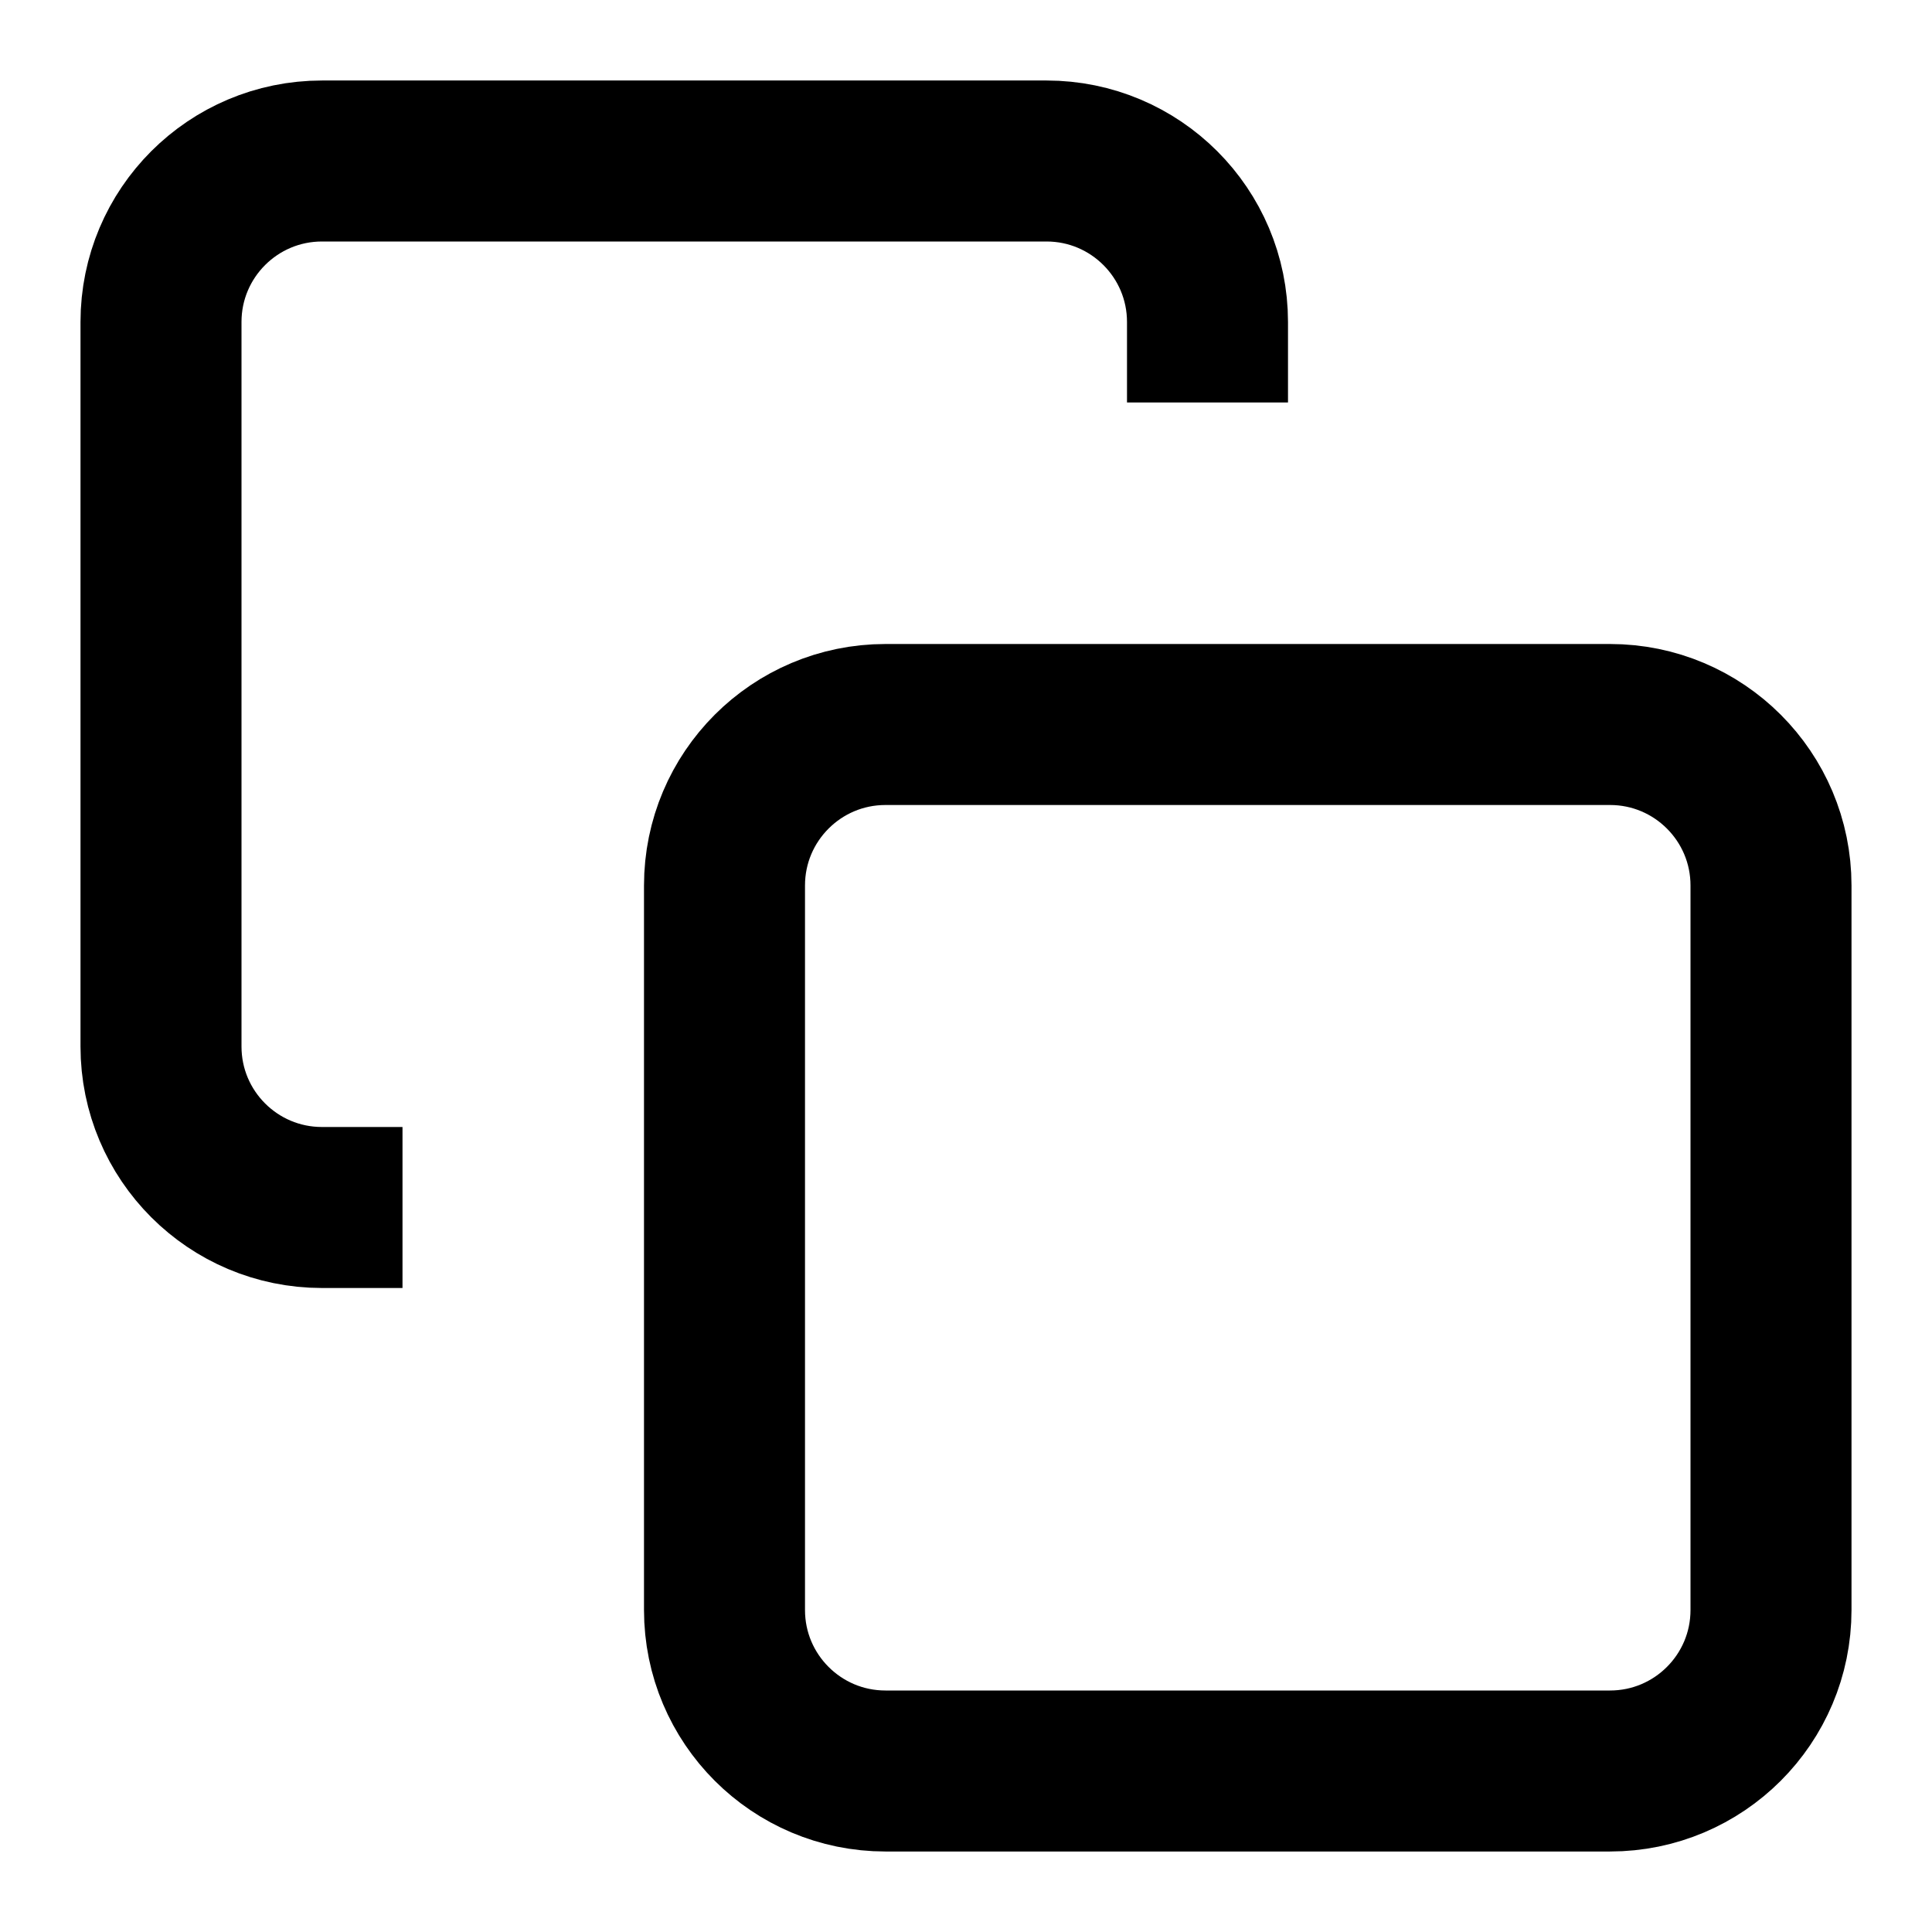
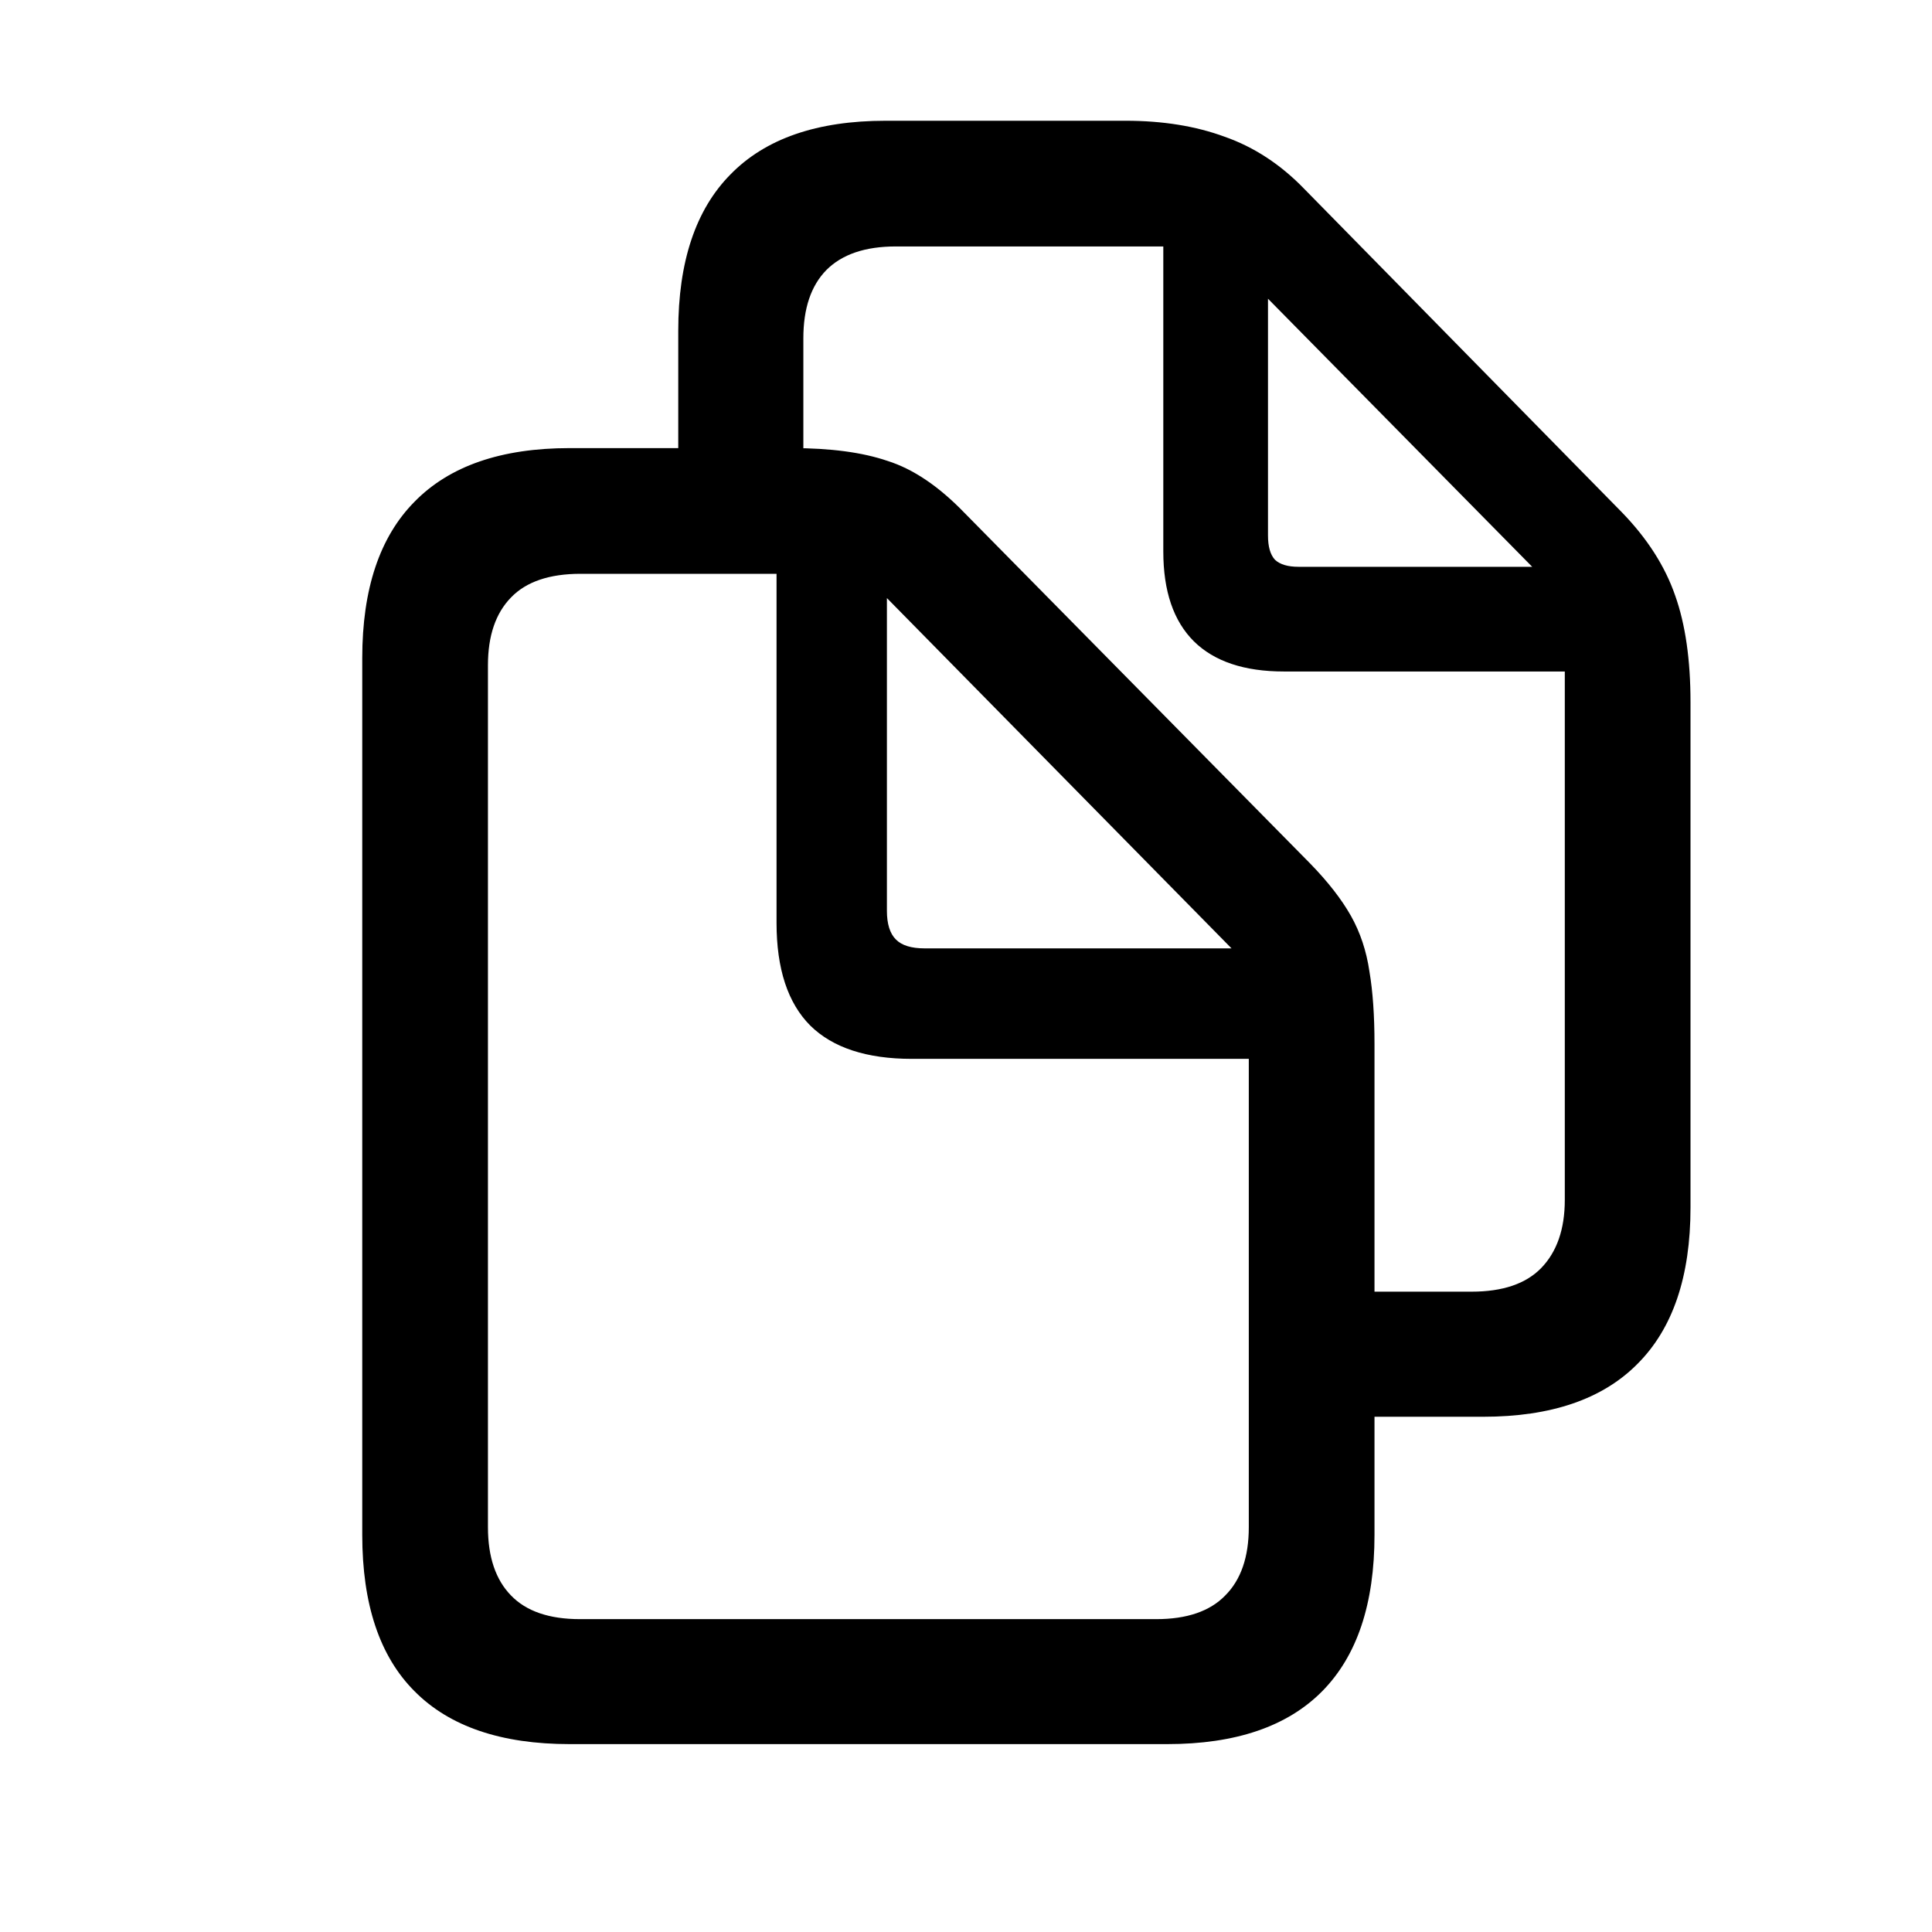
- <svg xmlns="http://www.w3.org/2000/svg" width="16" height="16" viewBox="0 0 24 24" fill="none">
-   <rect x="9" y="9" width="13" height="13" rx="2" ry="2" stroke="currentColor" stroke-width="2" fill="none" />
-   <path d="M5 15H4a2 2 0 0 1-2-2V4a2 2 0 0 1 2-2h9a2 2 0 0 1 2 2v1" stroke="currentColor" stroke-width="2" fill="none" />
+ <svg xmlns="http://www.w3.org/2000/svg" width="16" height="16" viewBox="0 0 16 16" fill="none">
+   <path d="M5.617 4.028V2.739C5.617 2.168 5.761 1.736 6.05 1.444C6.339 1.148 6.767 1 7.334 1H9.322C9.629 1 9.902 1.044 10.141 1.132C10.384 1.217 10.605 1.361 10.802 1.565L13.434 4.245C13.642 4.46 13.789 4.689 13.873 4.932C13.958 5.171 14 5.466 14 5.814V10C14 10.571 13.854 11.002 13.561 11.295C13.272 11.587 12.846 11.733 12.282 11.733H11.198V10.697H12.187C12.444 10.697 12.636 10.632 12.763 10.502C12.893 10.368 12.959 10.18 12.959 9.937V5.561H10.633C10.305 5.561 10.057 5.478 9.888 5.312C9.718 5.143 9.634 4.895 9.634 4.567V2.041H7.419C7.165 2.041 6.973 2.106 6.843 2.237C6.716 2.367 6.653 2.555 6.653 2.802V4.028H5.617ZM10.501 4.435C10.501 4.527 10.52 4.594 10.559 4.636C10.601 4.675 10.666 4.694 10.754 4.694H12.689L10.501 2.474V4.435ZM3 12.711V5.45C3 4.879 3.144 4.447 3.433 4.155C3.722 3.859 4.151 3.711 4.718 3.711H6.557C6.878 3.711 7.142 3.746 7.35 3.817C7.562 3.884 7.773 4.026 7.985 4.245L10.85 7.151C10.998 7.303 11.11 7.447 11.188 7.585C11.265 7.722 11.316 7.875 11.341 8.045C11.369 8.21 11.383 8.411 11.383 8.647V12.711C11.383 13.282 11.239 13.713 10.95 14.006C10.661 14.298 10.233 14.444 9.666 14.444H4.718C4.151 14.444 3.722 14.298 3.433 14.006C3.144 13.717 3 13.285 3 12.711ZM4.041 12.648C4.041 12.894 4.105 13.083 4.232 13.213C4.358 13.344 4.549 13.409 4.803 13.409H9.576C9.829 13.409 10.02 13.344 10.147 13.213C10.277 13.083 10.342 12.894 10.342 12.648V8.769H7.551C7.178 8.769 6.897 8.677 6.711 8.494C6.524 8.307 6.431 8.023 6.431 7.643V4.752H4.808C4.551 4.752 4.358 4.817 4.232 4.948C4.105 5.078 4.041 5.265 4.041 5.508V12.648ZM7.657 7.854H10.199L7.345 4.953V7.543C7.345 7.652 7.37 7.731 7.419 7.78C7.468 7.83 7.548 7.854 7.657 7.854Z" fill="currentColor" />
</svg>
